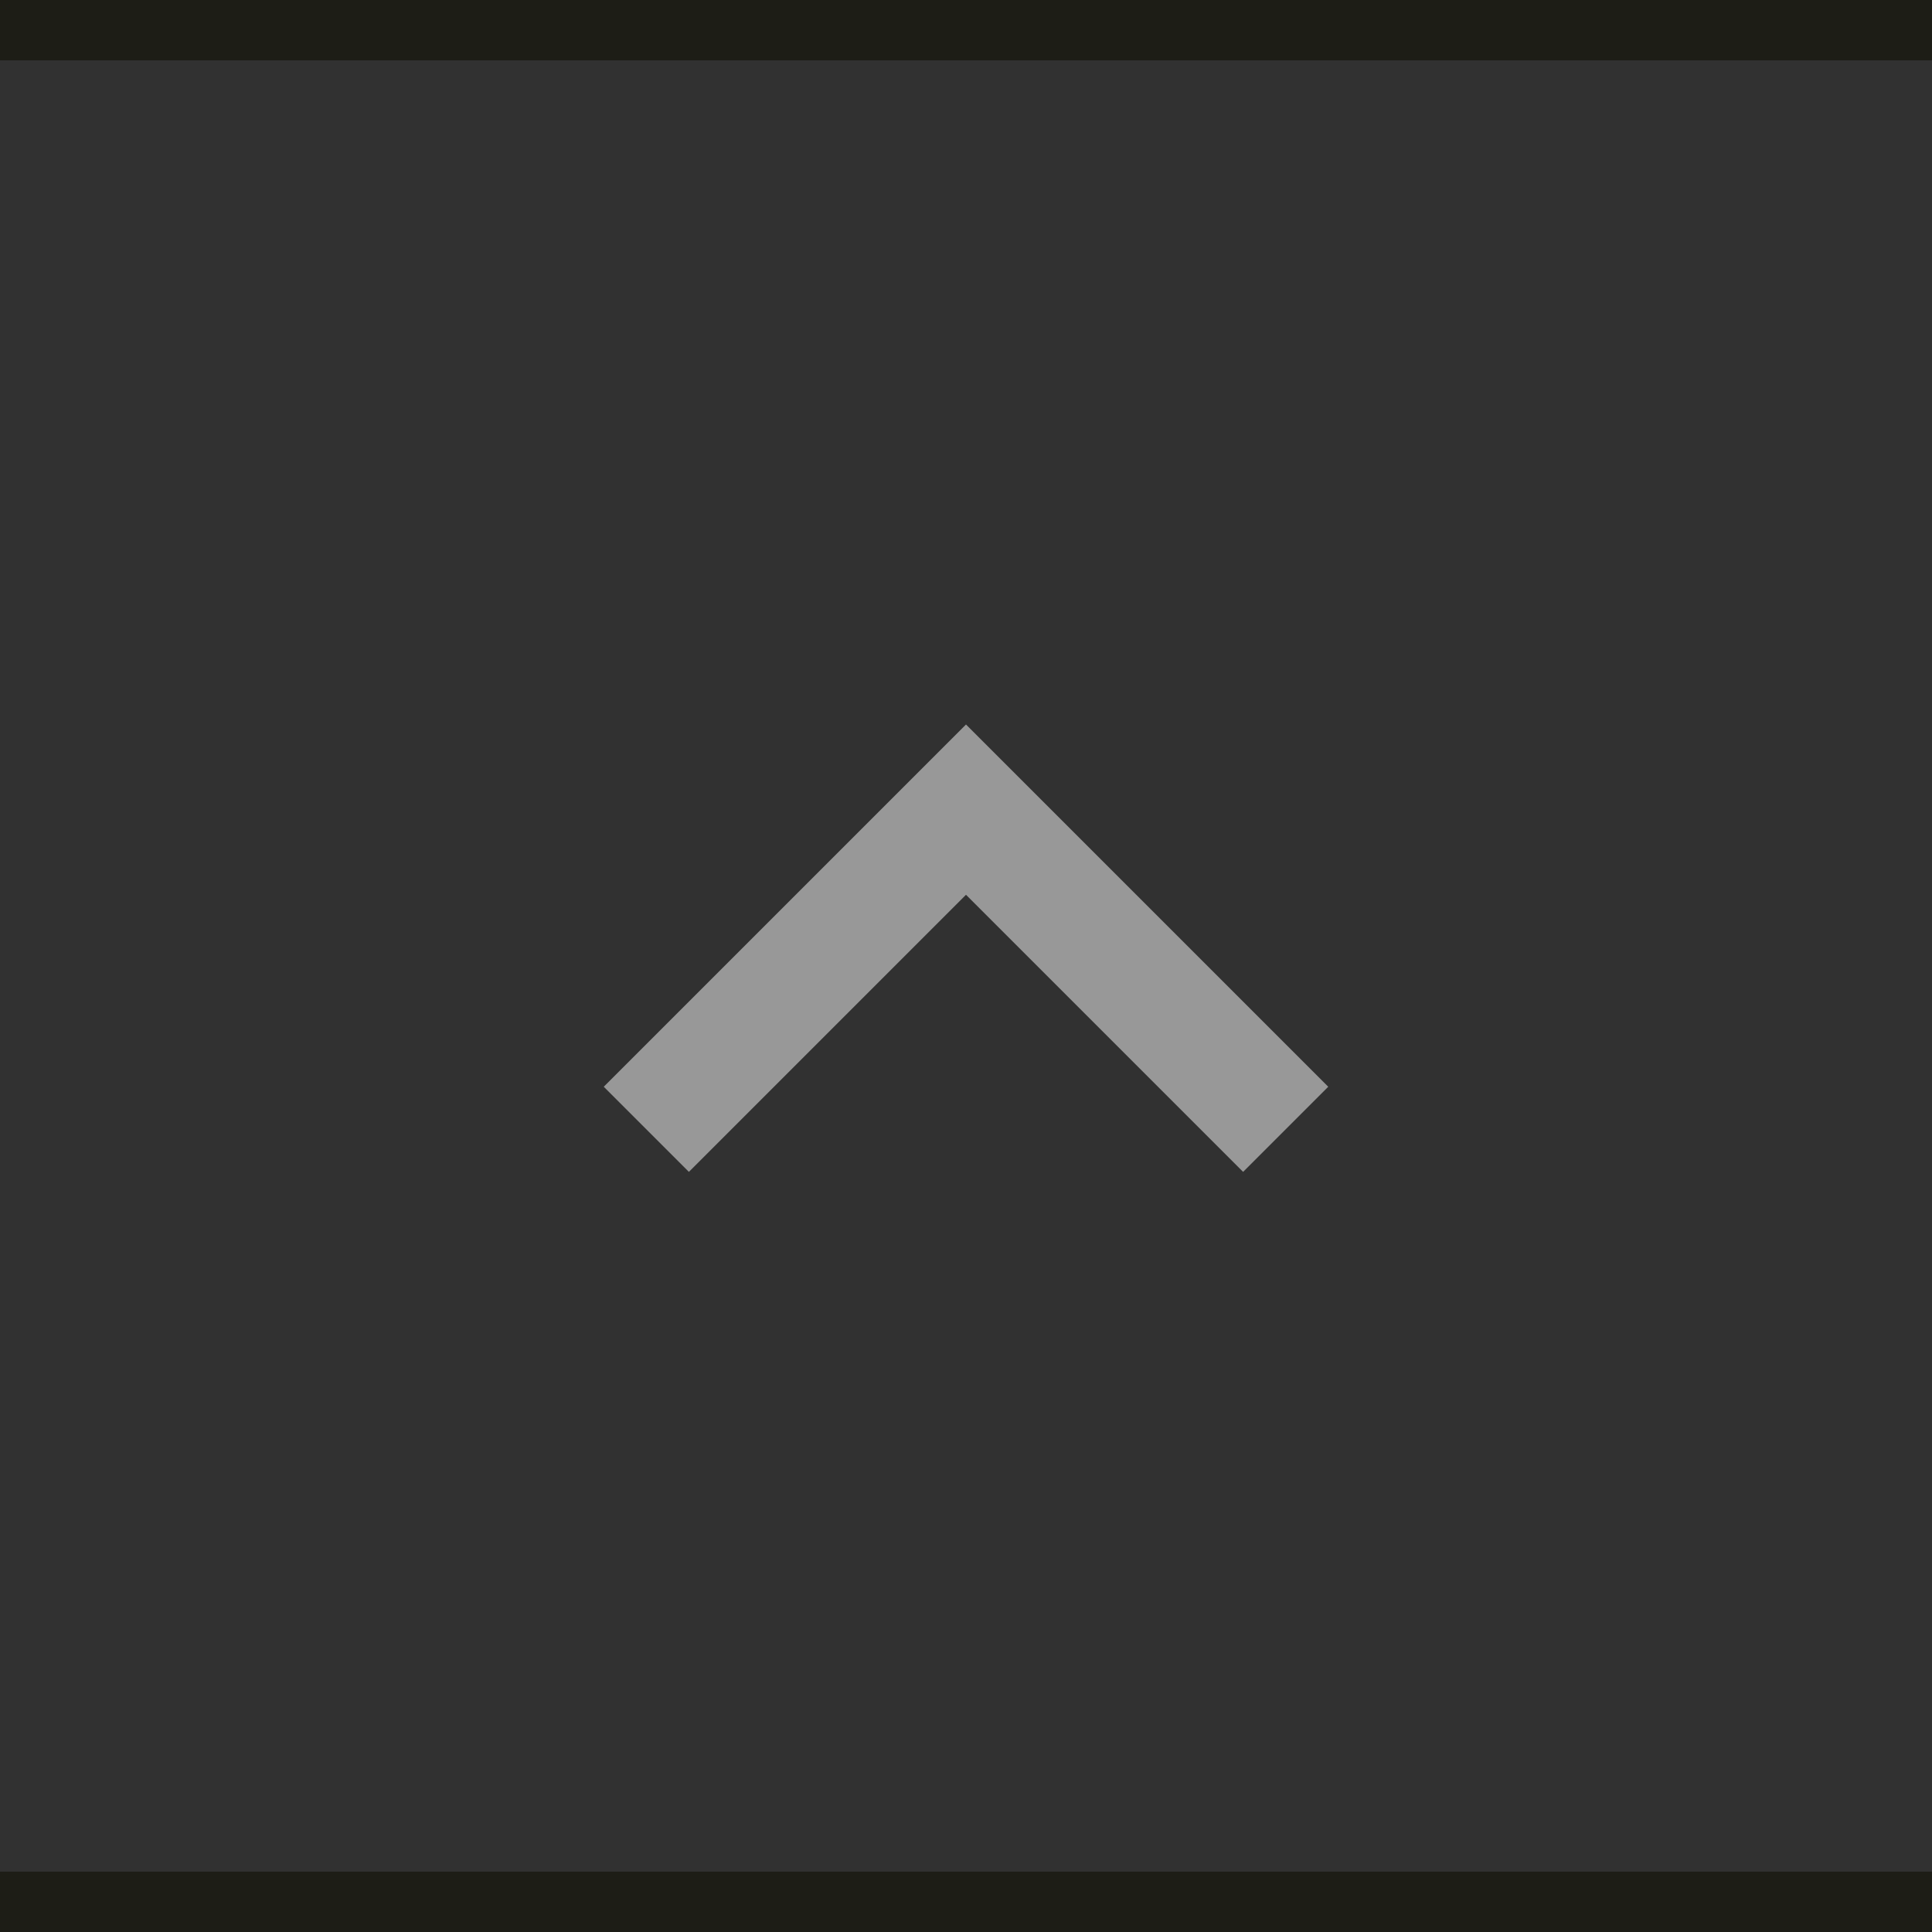
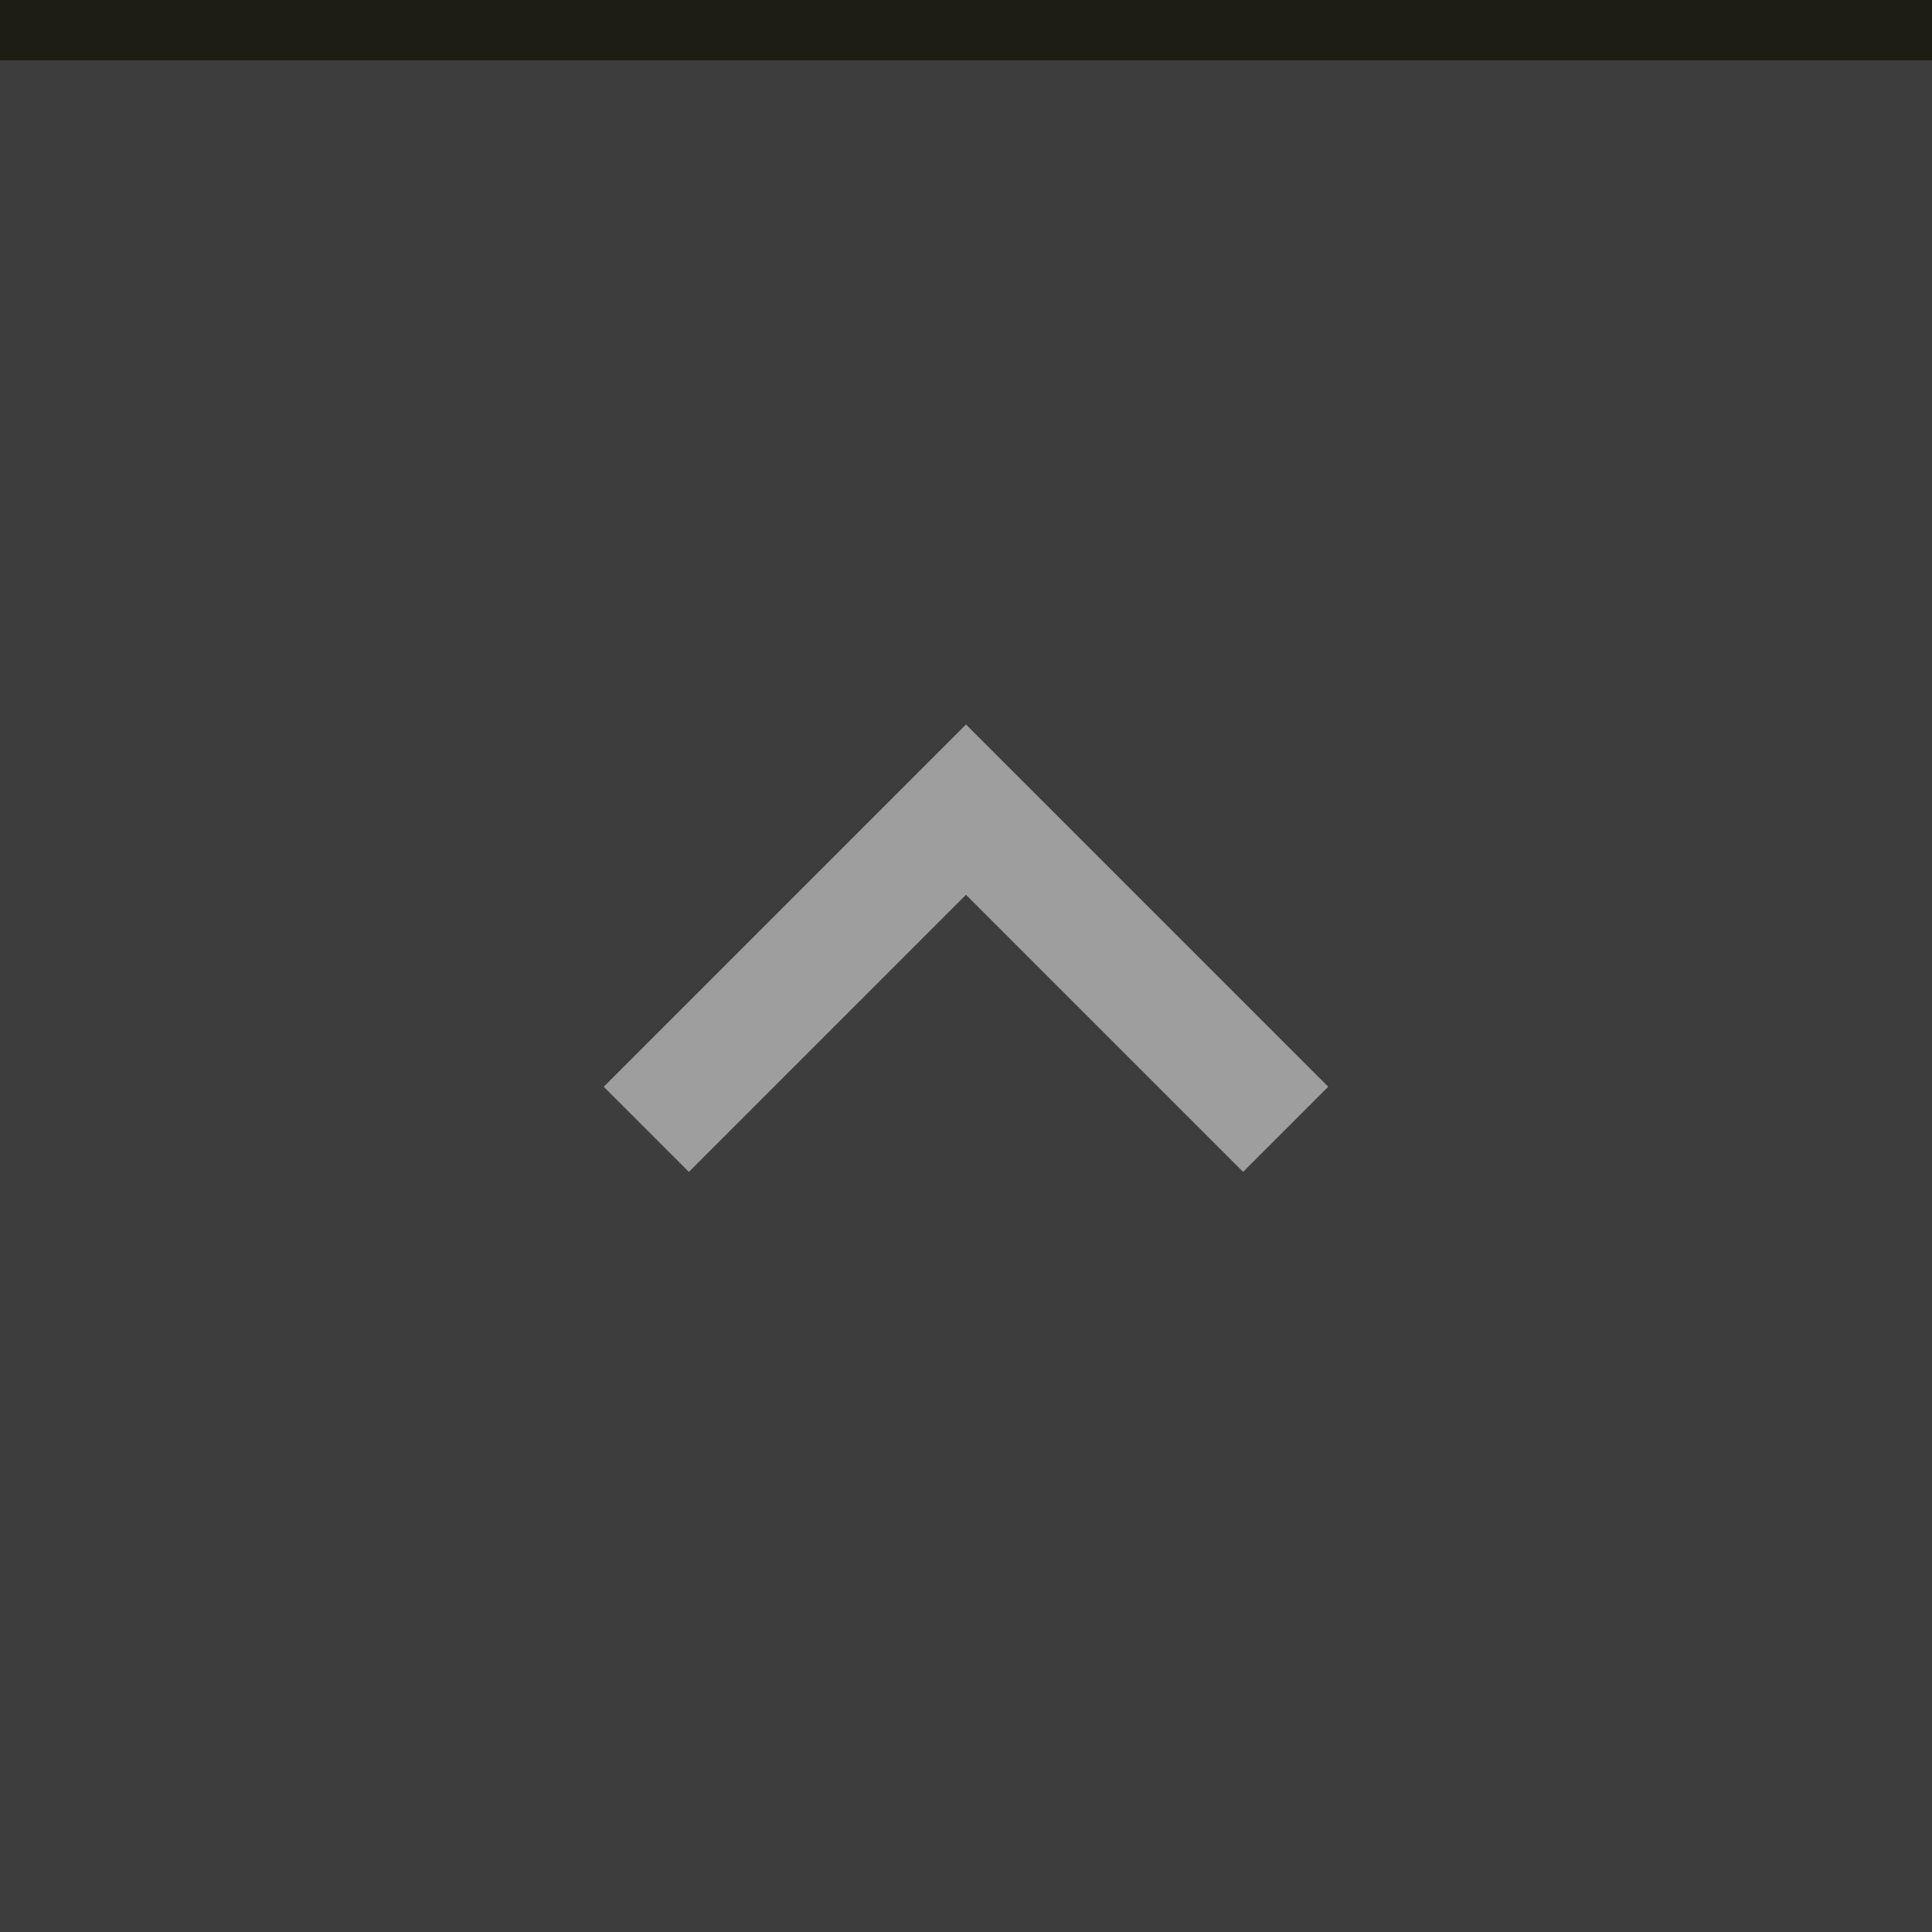
- <svg xmlns="http://www.w3.org/2000/svg" width="32" height="32" viewBox="0 0 32 32" version="1.1" id="svg66">
+ <svg xmlns="http://www.w3.org/2000/svg" id="svg66" version="1.1" viewBox="0 0 32 32" height="32" width="32">
  <defs id="defs70" />
-   <rect width="32" height="32" fill="#D6D6D6" id="rect56" style="fill:#313131;fill-opacity:1" />
-   <rect width="32" height="1" fill="#FFFFFF" fill-opacity="0.4" id="rect58" style="fill:#1d1d16;fill-opacity:1" />
-   <g style="fill:#ffffff;fill-opacity:1;opacity:0.5" fill="#000000" opacity="0.38" id="g64">
-     <circle style="fill:#ffffff;fill-opacity:1" cx="16" cy="16" r="12" opacity="0" id="circle60" />
-     <path style="fill:#ffffff;fill-opacity:1" d="m10 18 1.41 1.41 4.59-4.59 4.59 4.59 1.41-1.41-6-6z" id="path62" />
+   <rect style="fill:#3d3d3d;fill-opacity:1" id="rect56" fill="#D6D6D6" height="32" width="32" />
+   <rect style="fill:#1d1d16;fill-opacity:1" id="rect58" fill-opacity="0.4" fill="#FFFFFF" height="1" width="32" />
+   <g id="g64" opacity="0.38" fill="#000000" style="fill:#ffffff;fill-opacity:1;opacity:0.5">
+     <circle id="circle60" opacity="0" r="12" cy="16" cx="16" style="fill:#ffffff;fill-opacity:1" />
+     <path id="path62" d="m10 18 1.41 1.41 4.59-4.59 4.59 4.59 1.41-1.41-6-6z" style="fill:#ffffff;fill-opacity:1" />
  </g>
-   <rect style="fill:#1d1d16;fill-opacity:1" id="rect112" fill-opacity="0.4" fill="#FFFFFF" height="1" width="32" x="-2.3841858e-07" y="31" />
</svg>
